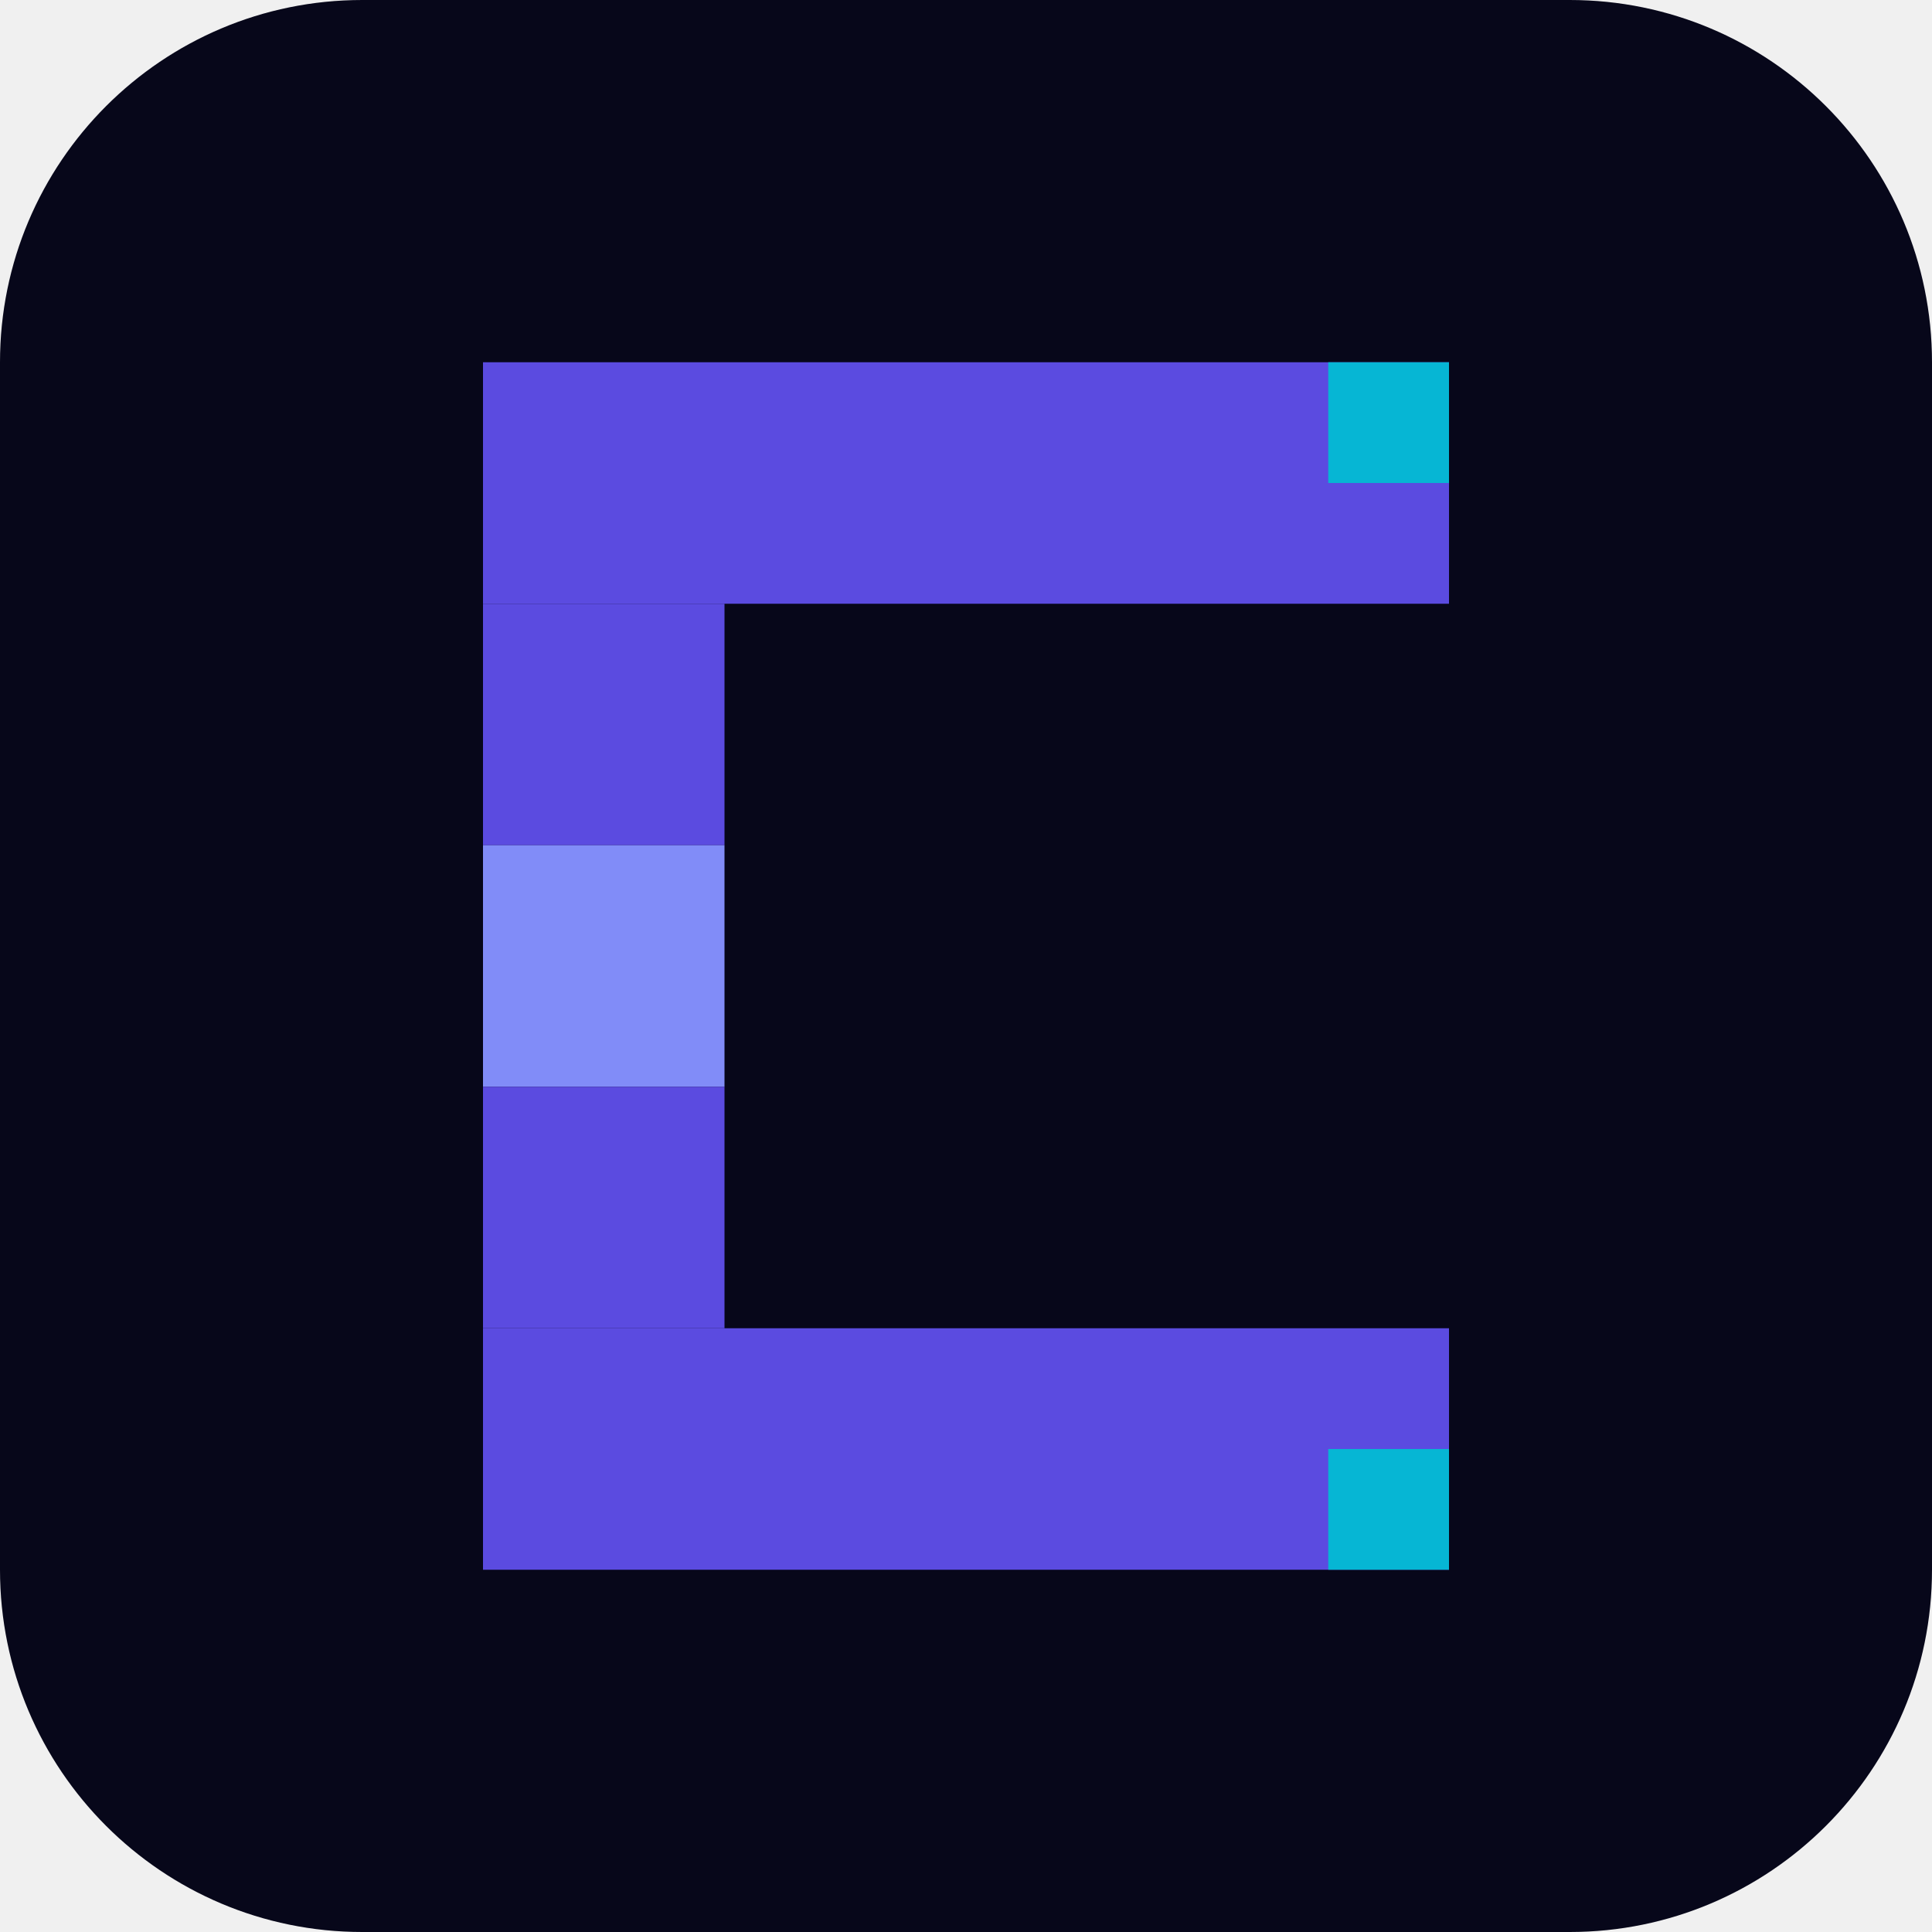
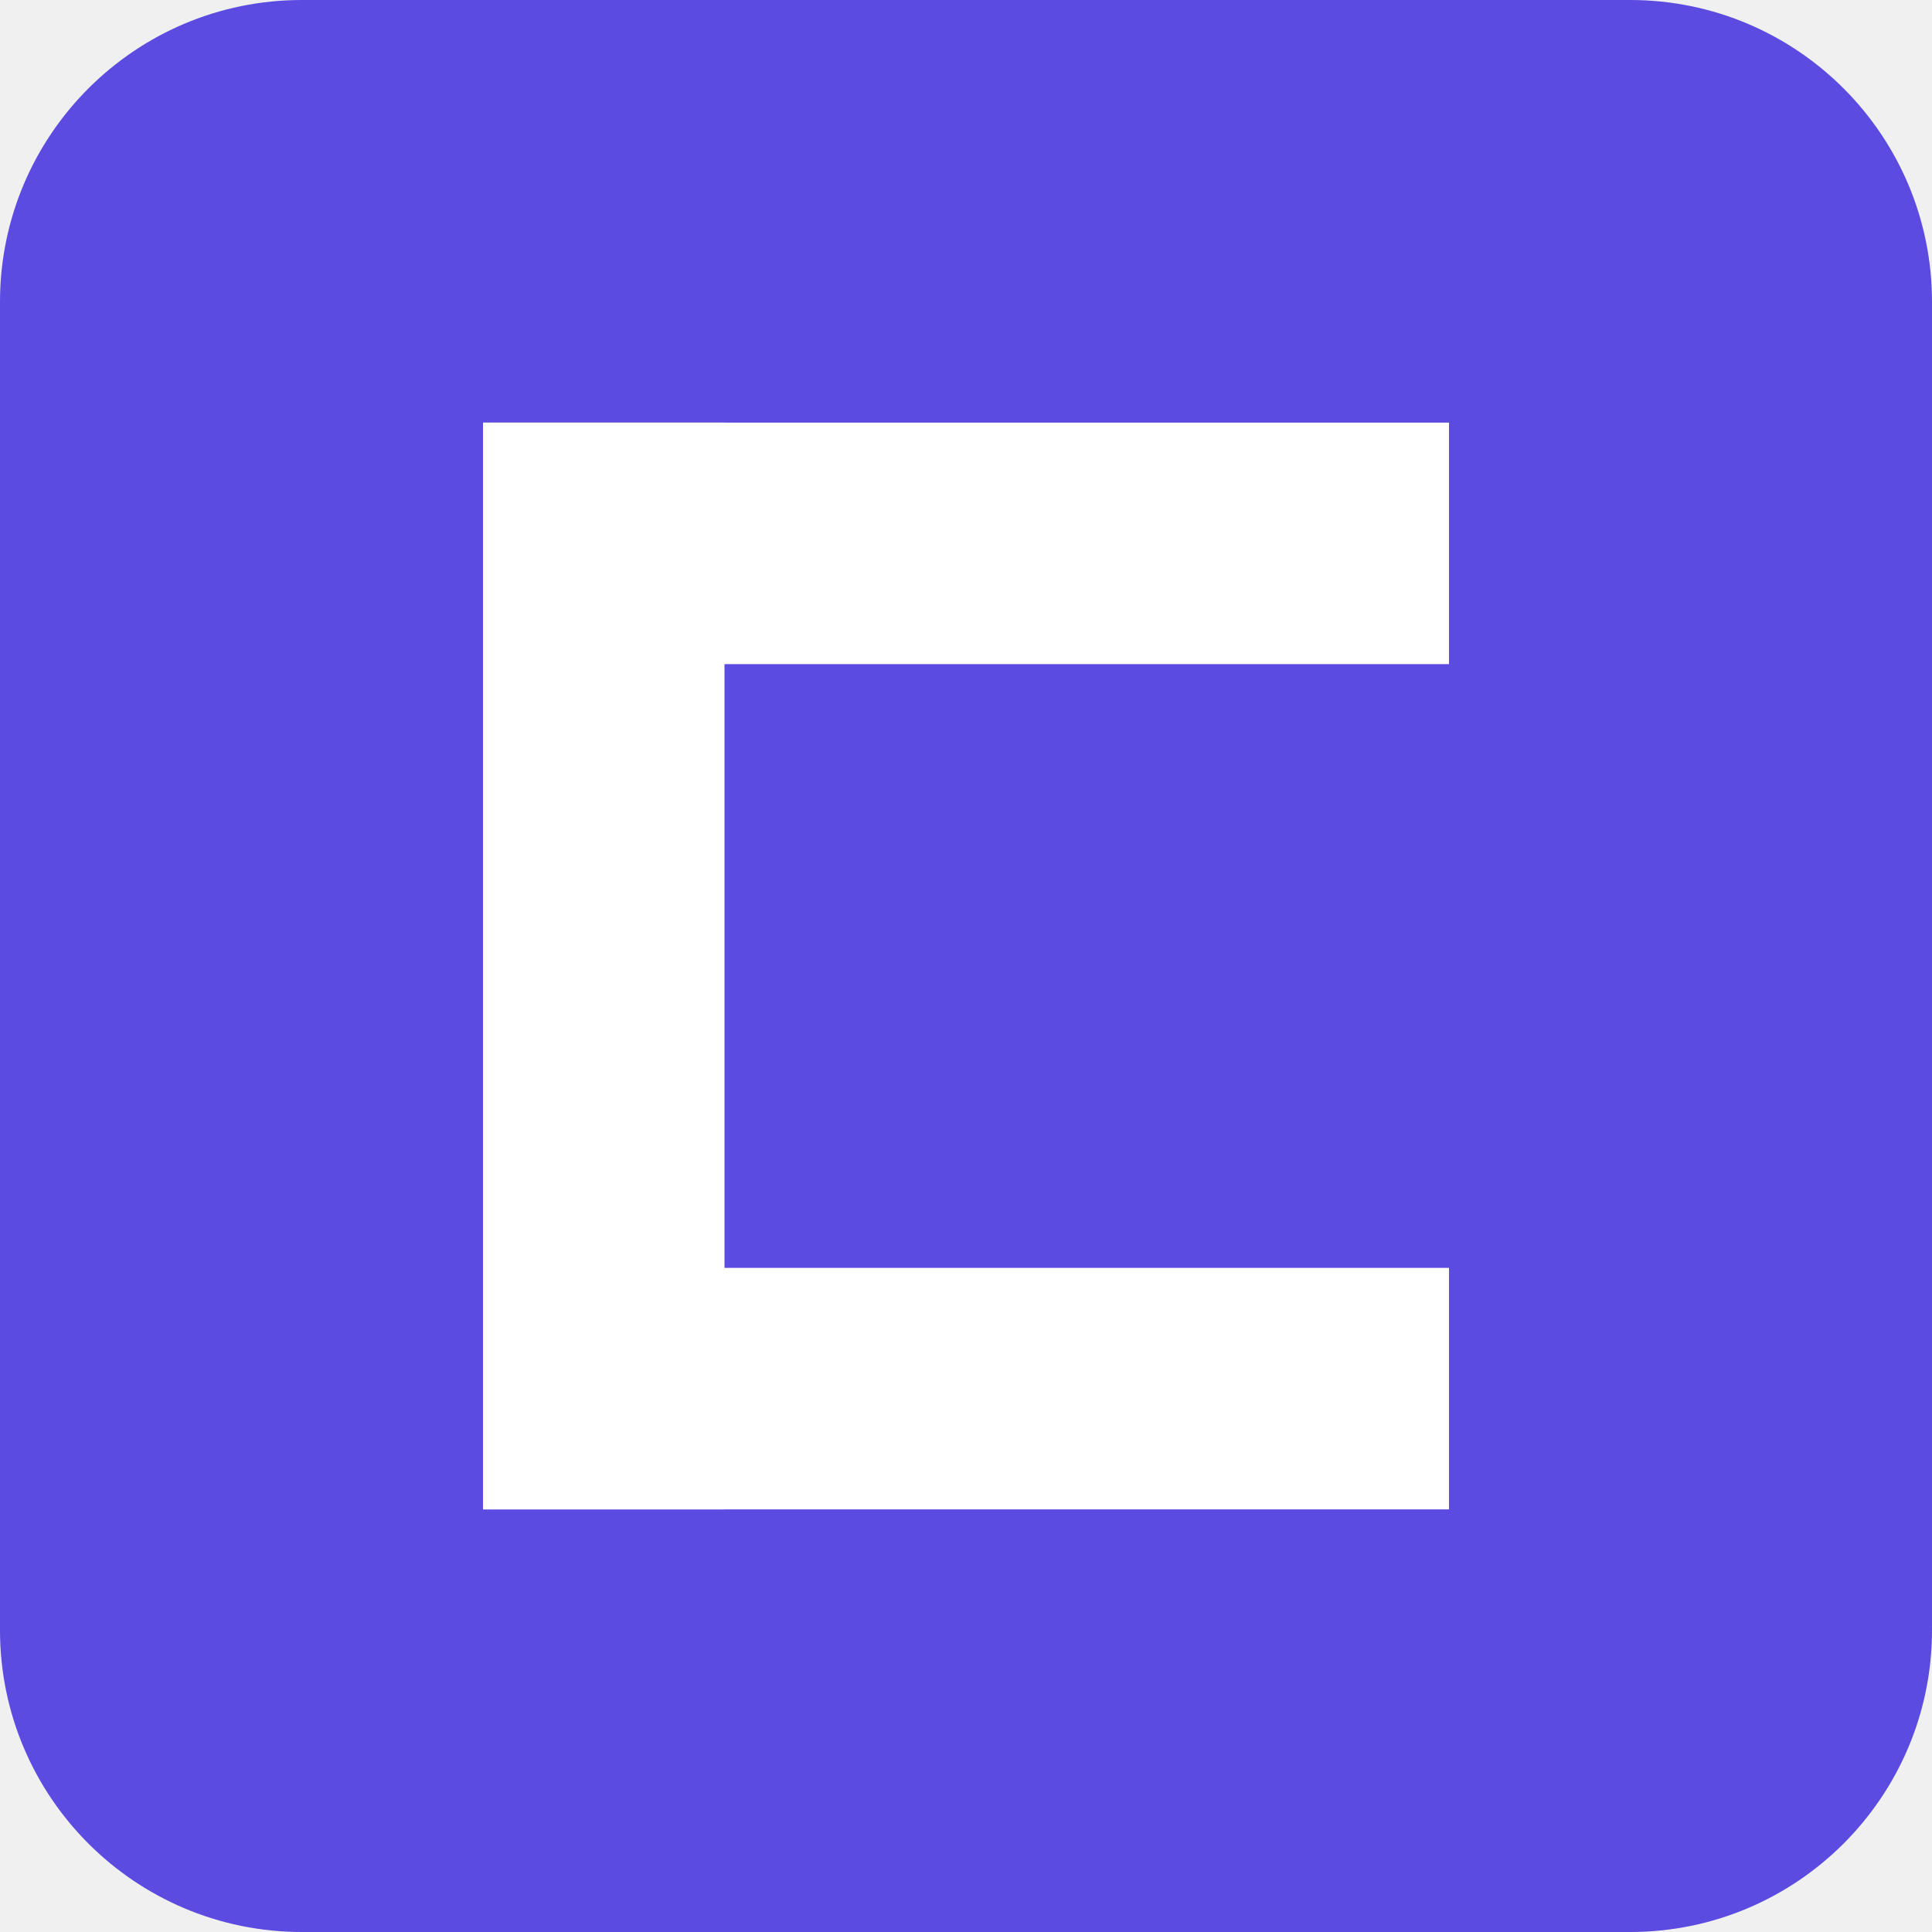
<svg xmlns="http://www.w3.org/2000/svg" viewBox="0 0 32 32">
-   <rect width="32" height="32" rx="6" fill="#07071A" />
-   <rect x="8" y="6" width="16" height="4" fill="#5B4BE0" />
-   <rect x="8" y="10" width="4" height="4" fill="#5B4BE0" />
-   <rect x="8" y="14" width="4" height="4" fill="#818CF8" />
-   <rect x="8" y="18" width="4" height="4" fill="#5B4BE0" />
-   <rect x="8" y="22" width="16" height="4" fill="#5B4BE0" />
-   <rect x="22" y="6" width="2" height="2" fill="#06B6D4" />
-   <rect x="22" y="24" width="2" height="2" fill="#06B6D4" />
+   <rect width="32" height="32" rx="5" fill="#5B4BE0" />
+   <rect x="8" y="7" width="16" height="4" fill="#fff" />
+   <rect x="8" y="7" width="4" height="18" fill="#fff" />
+   <rect x="8" y="21" width="16" height="4" fill="#fff" />
</svg>
